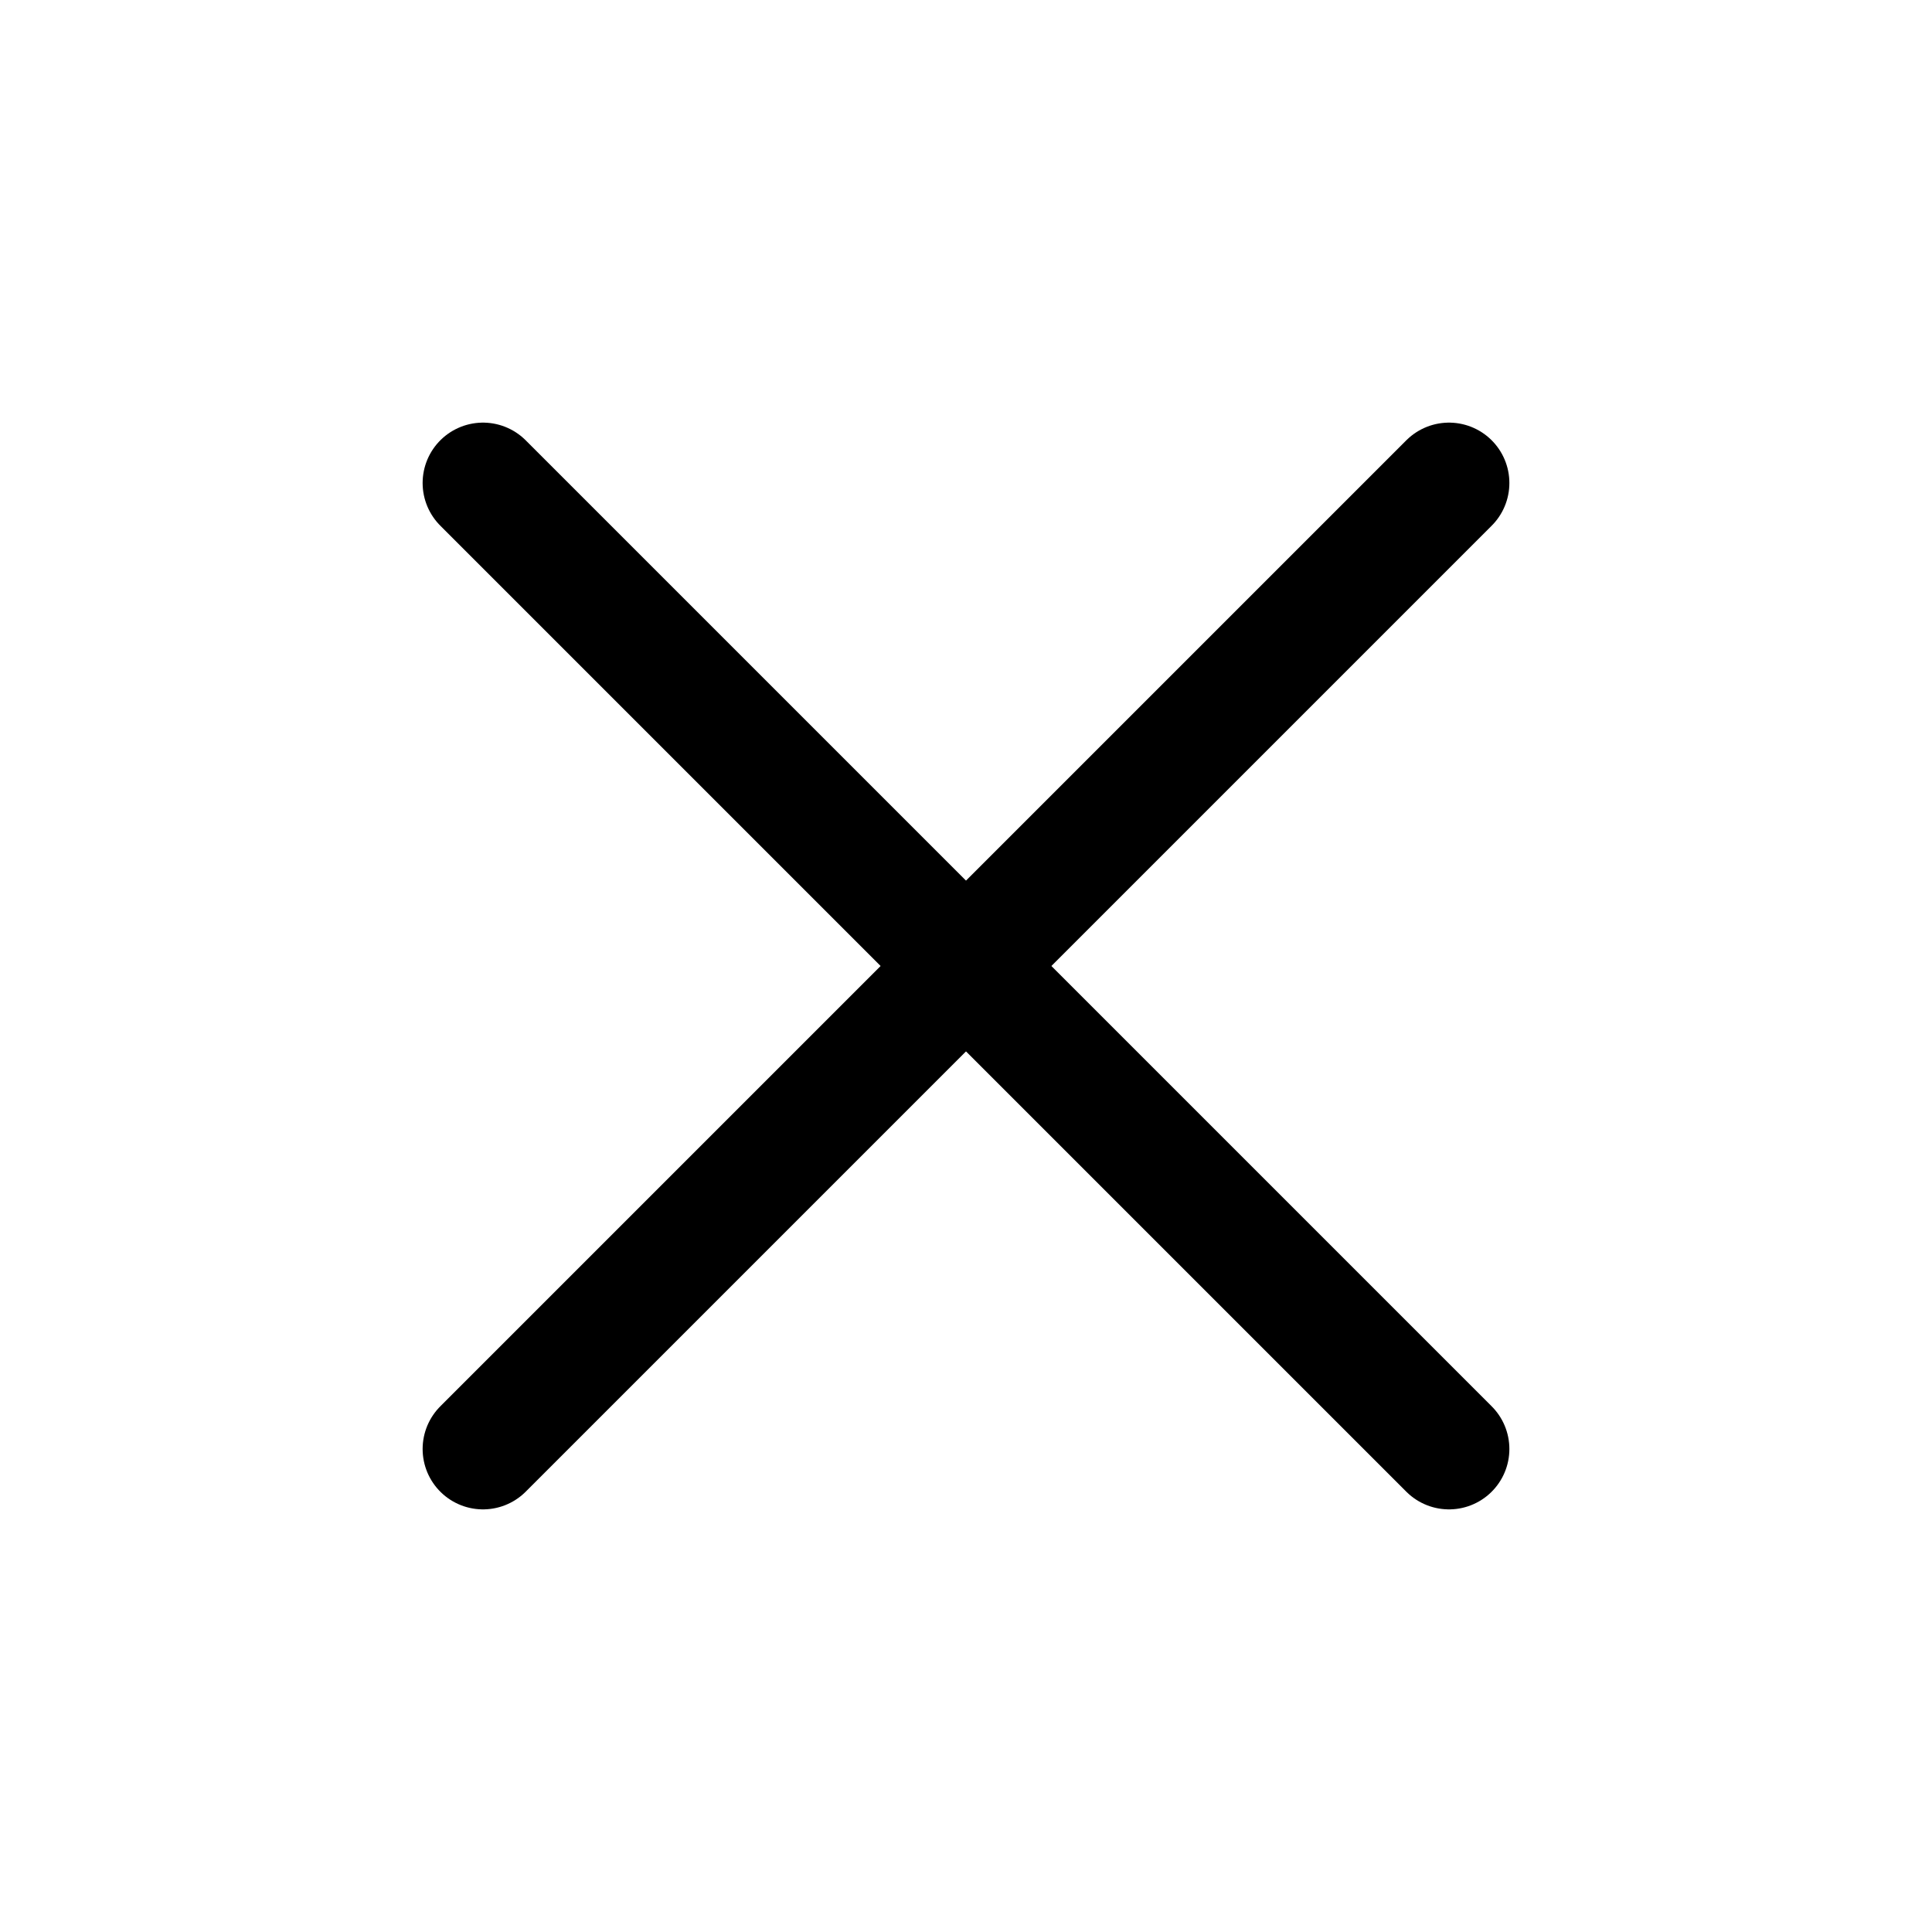
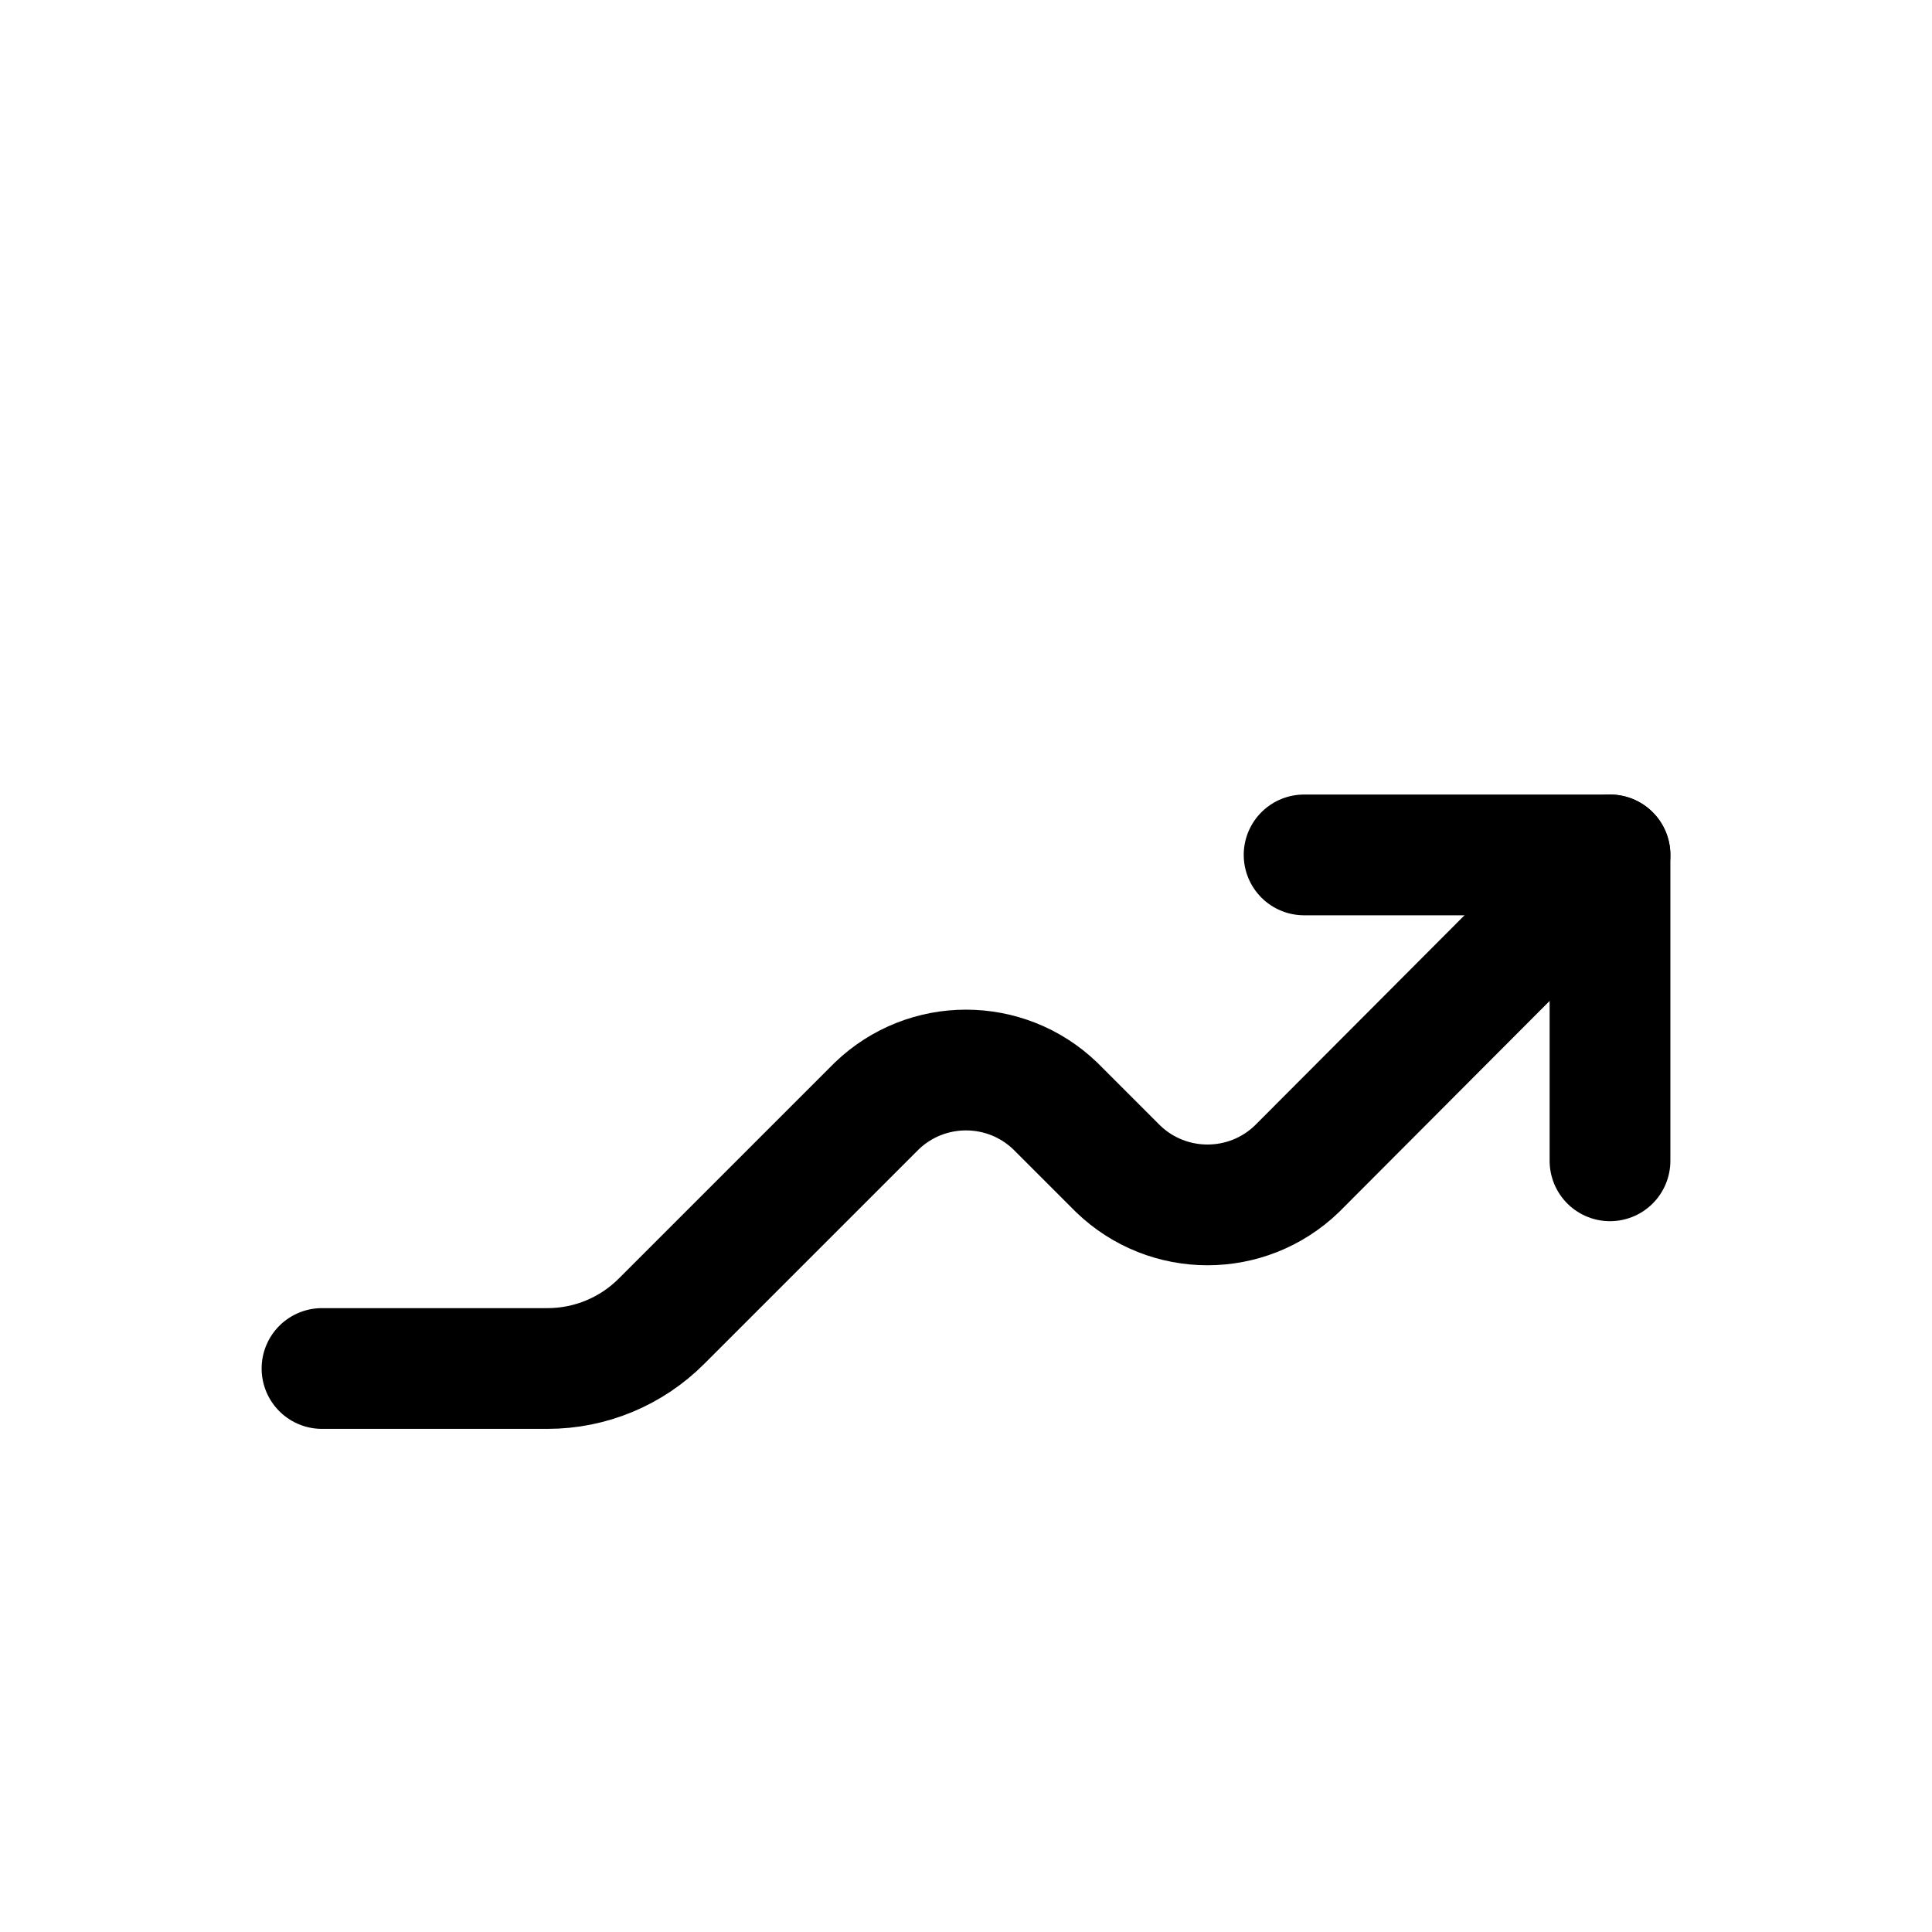
<svg xmlns="http://www.w3.org/2000/svg" width="24" height="24" viewBox="0 0 24 24" fill="none" stroke="currentColor" stroke-width="1.5" stroke-linecap="round" stroke-linejoin="round">
-   <path d="M18 6 6 18" />
-   <path d="m6 6 12 12" />
+   <path d="M4 17h2.8a2 2 0 0 0 1.42-.59l2.67-2.67a1.6 1.6 0 0 1 2.22 0l.78.78a1.6 1.6 0 0 0 2.22 0L20 10.62" />
+   <path d="M16.2 10.62H20v3.8" />
</svg>
